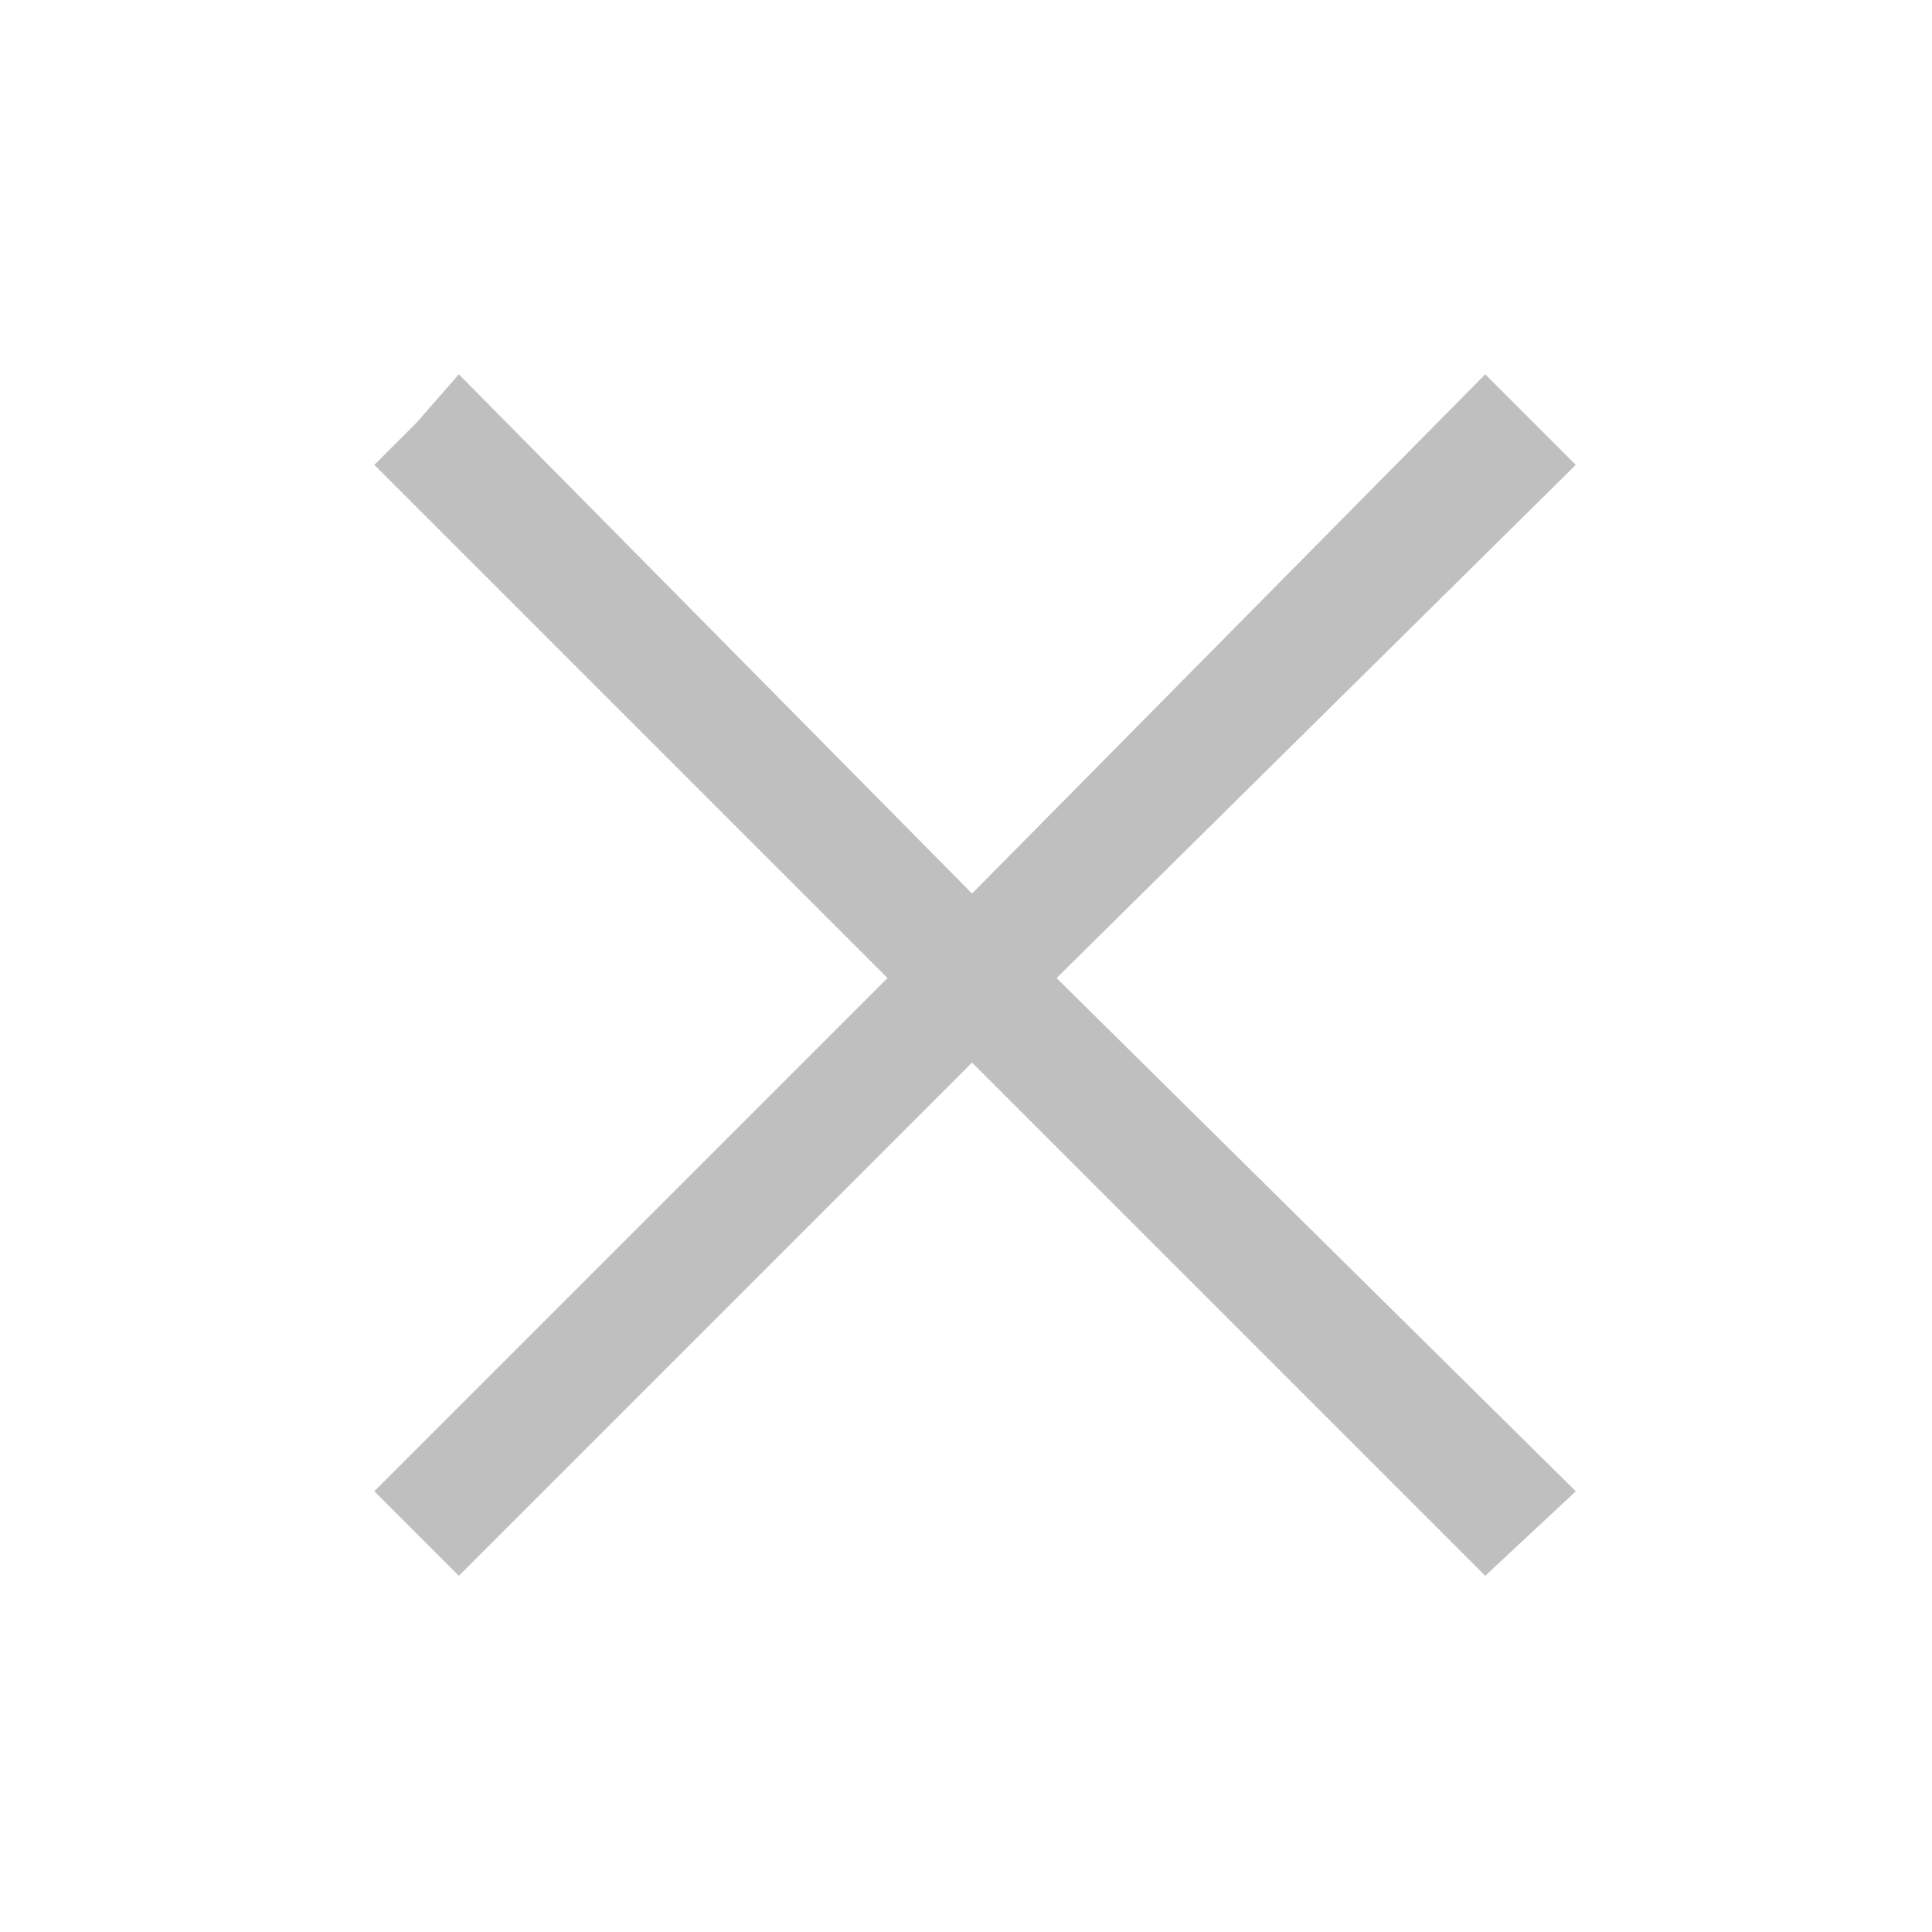
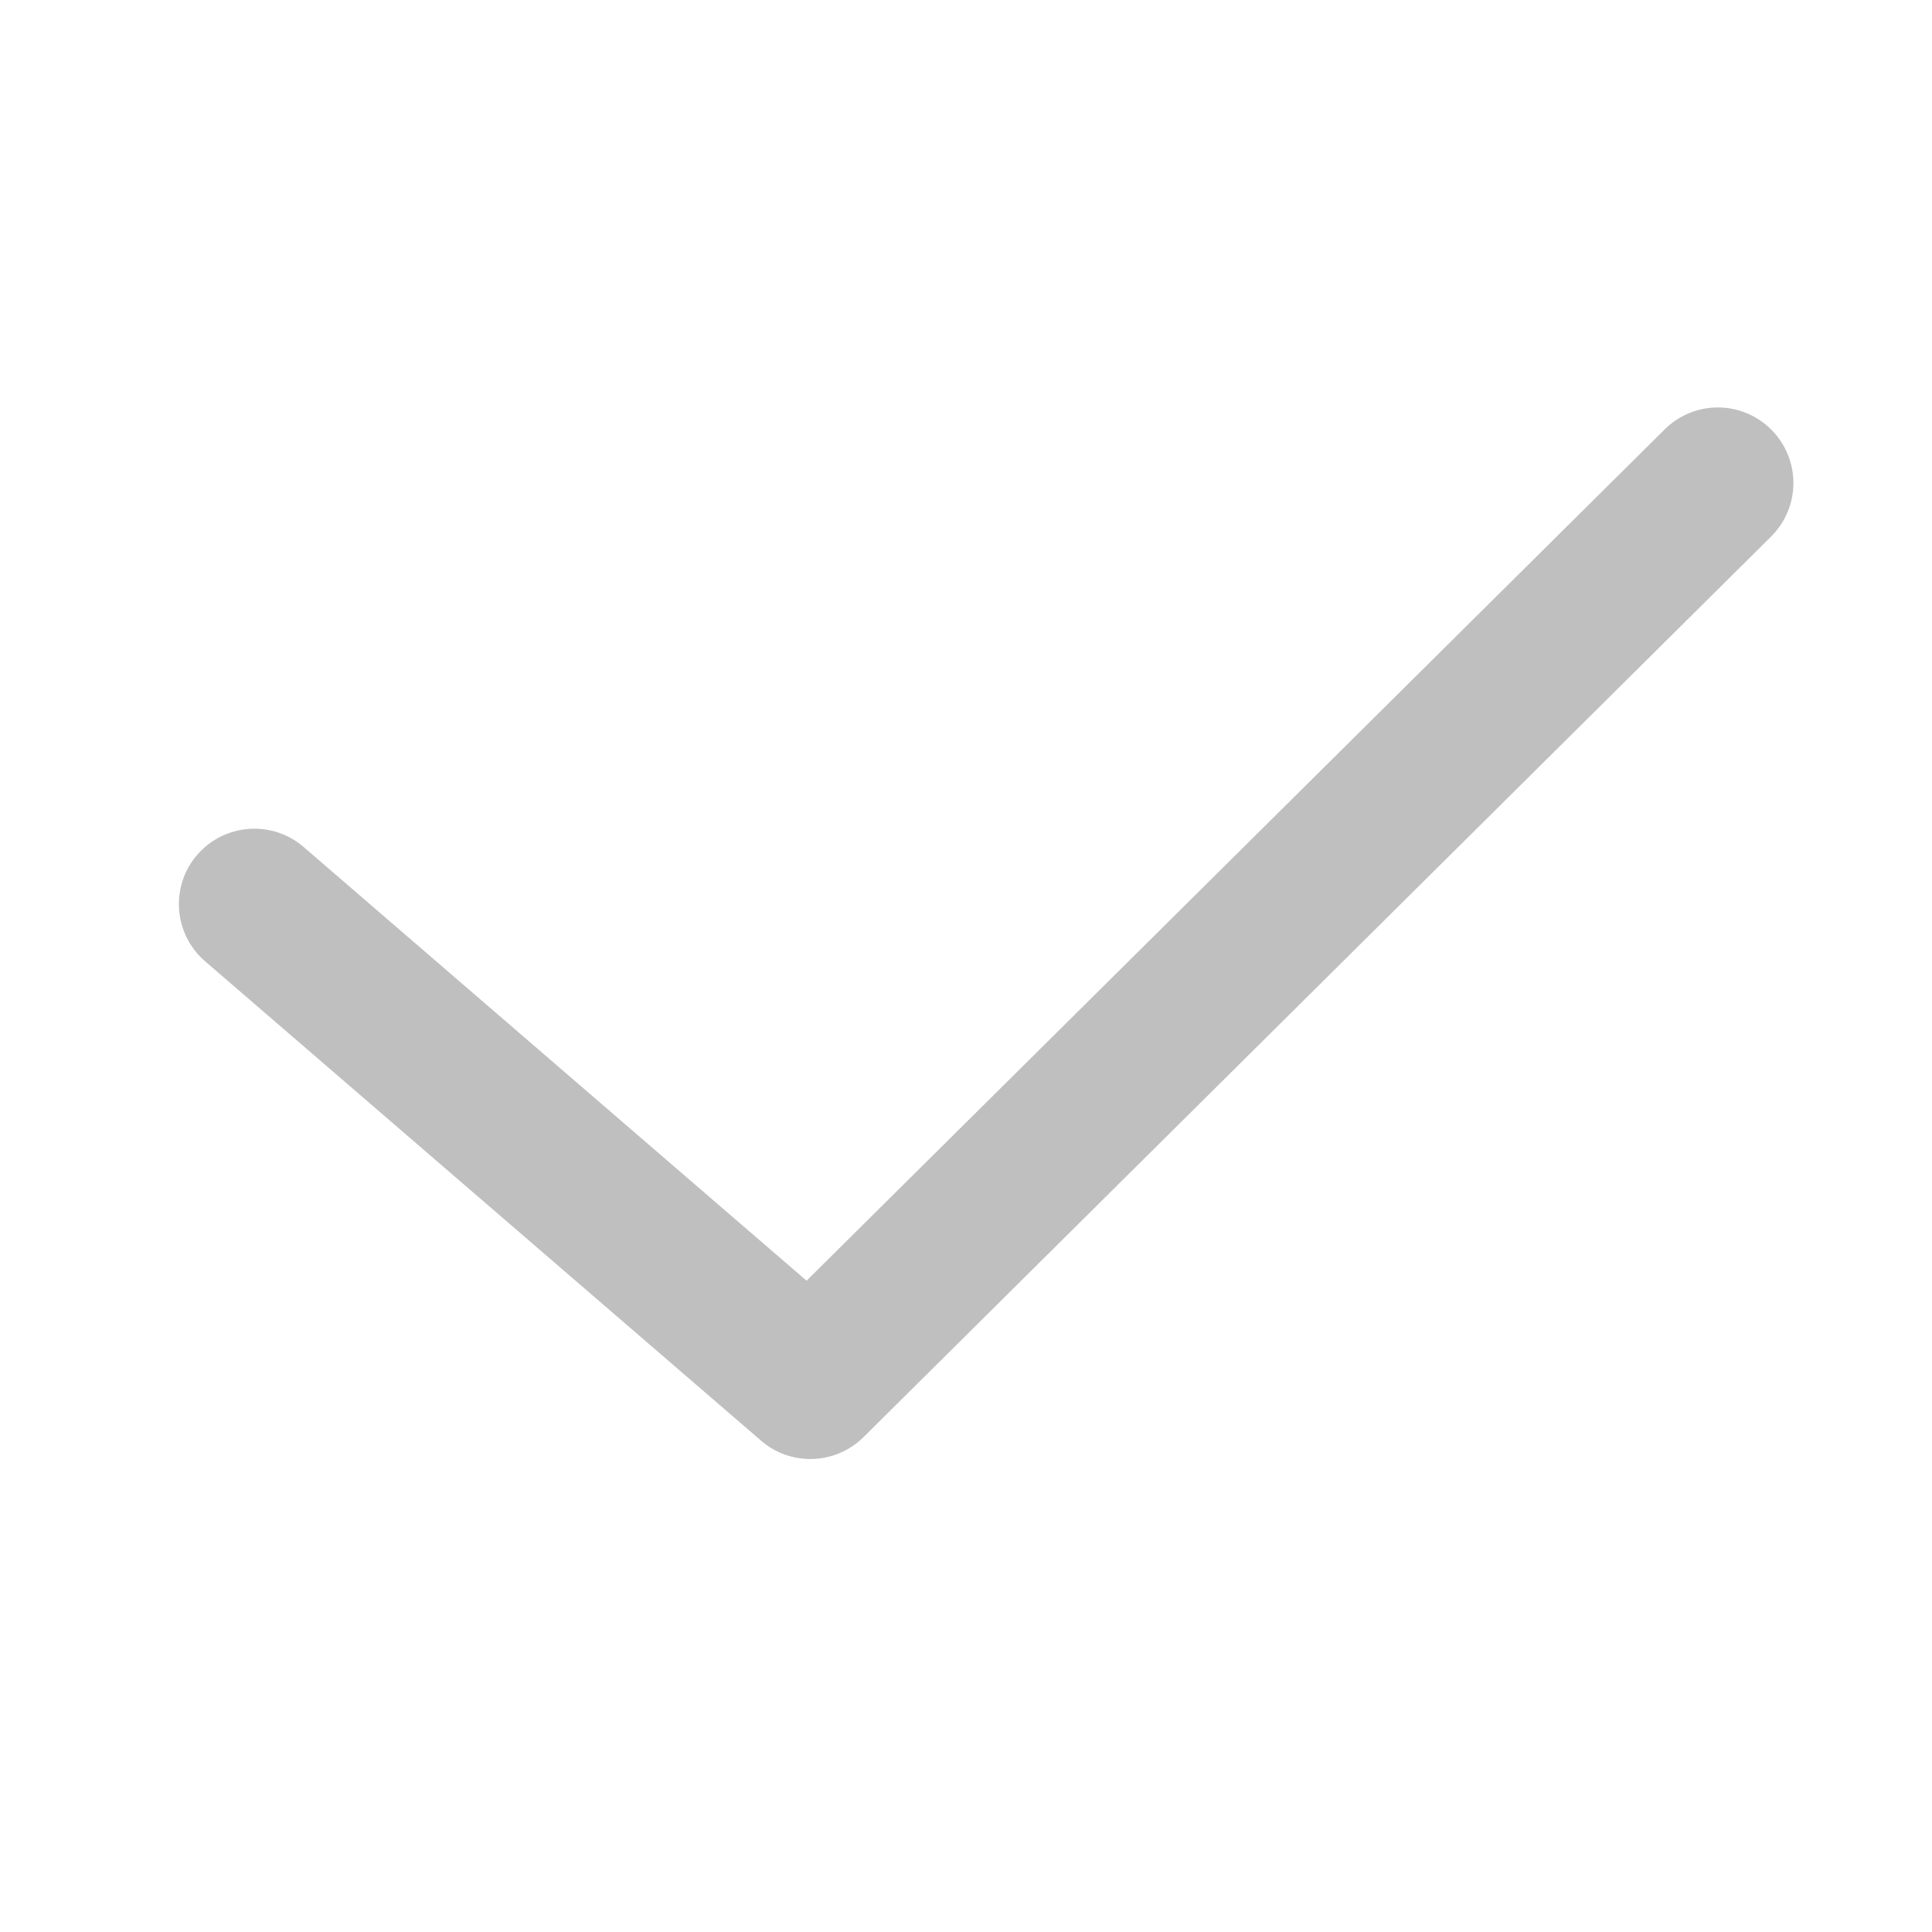
- <svg xmlns="http://www.w3.org/2000/svg" t="1591867579749" class="icon" viewBox="0 0 1024 1024" version="1.1" p-id="2177" width="200" height="200">
-   <path d="M220.8 812.8l22.4 22.4 272-272 272 272 48-44.8-275.2-272 275.2-272-48-48-272 275.2-272-275.2-22.4 25.6-22.4 22.4 272 272-272 272z" fill="#bfbfbf" p-id="2178" />
+ <svg xmlns="http://www.w3.org/2000/svg" t="1591867467523" class="icon" viewBox="0 0 1024 1024" version="1.1" p-id="1233" width="200" height="200">
+   <path d="M429.5 773.3c-9.3 0-18.6-3.2-26.1-9.7L108.7 509.5c-16.7-14.4-18.6-39.7-4.2-56.4 14.4-16.7 39.7-18.6 56.4-4.2l266.6 229.9 454.8-451.2c15.7-15.6 41-15.5 56.6 0.2 15.6 15.7 15.5 41-0.2 56.6l-481 477.3c-7.8 7.7-18 11.6-28.2 11.6z" p-id="1234" fill="#bfbfbf" />
</svg>
